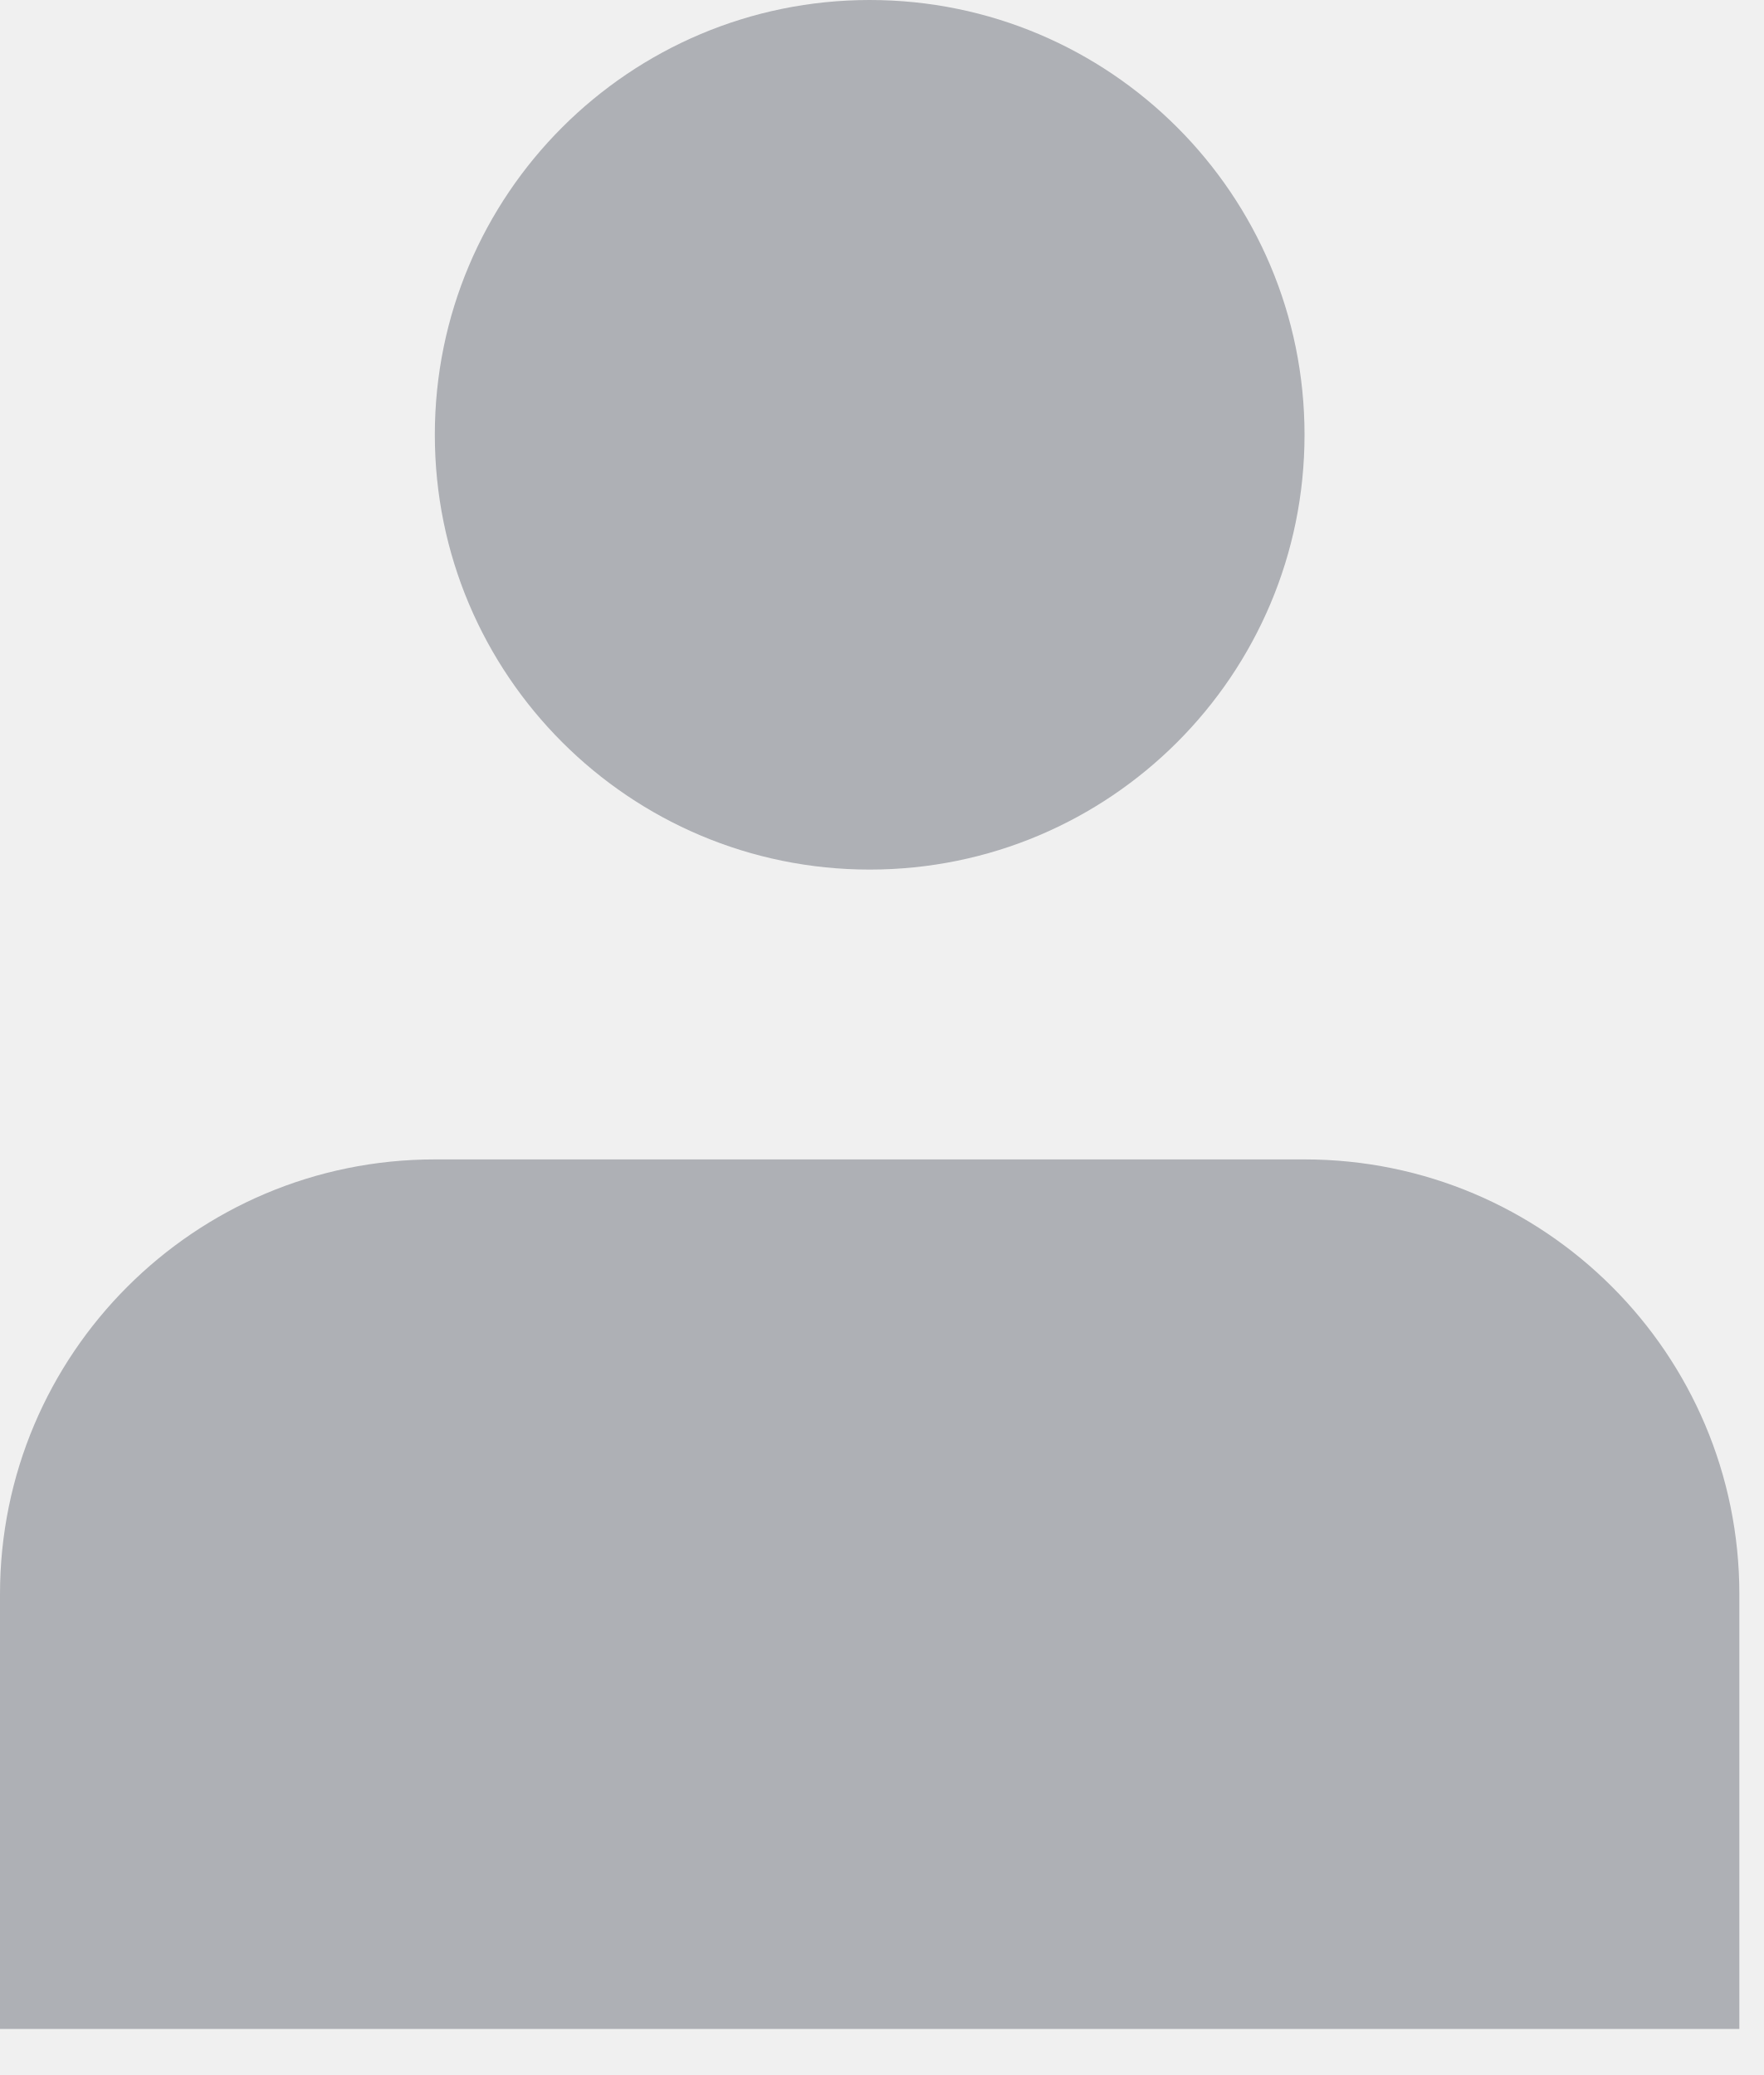
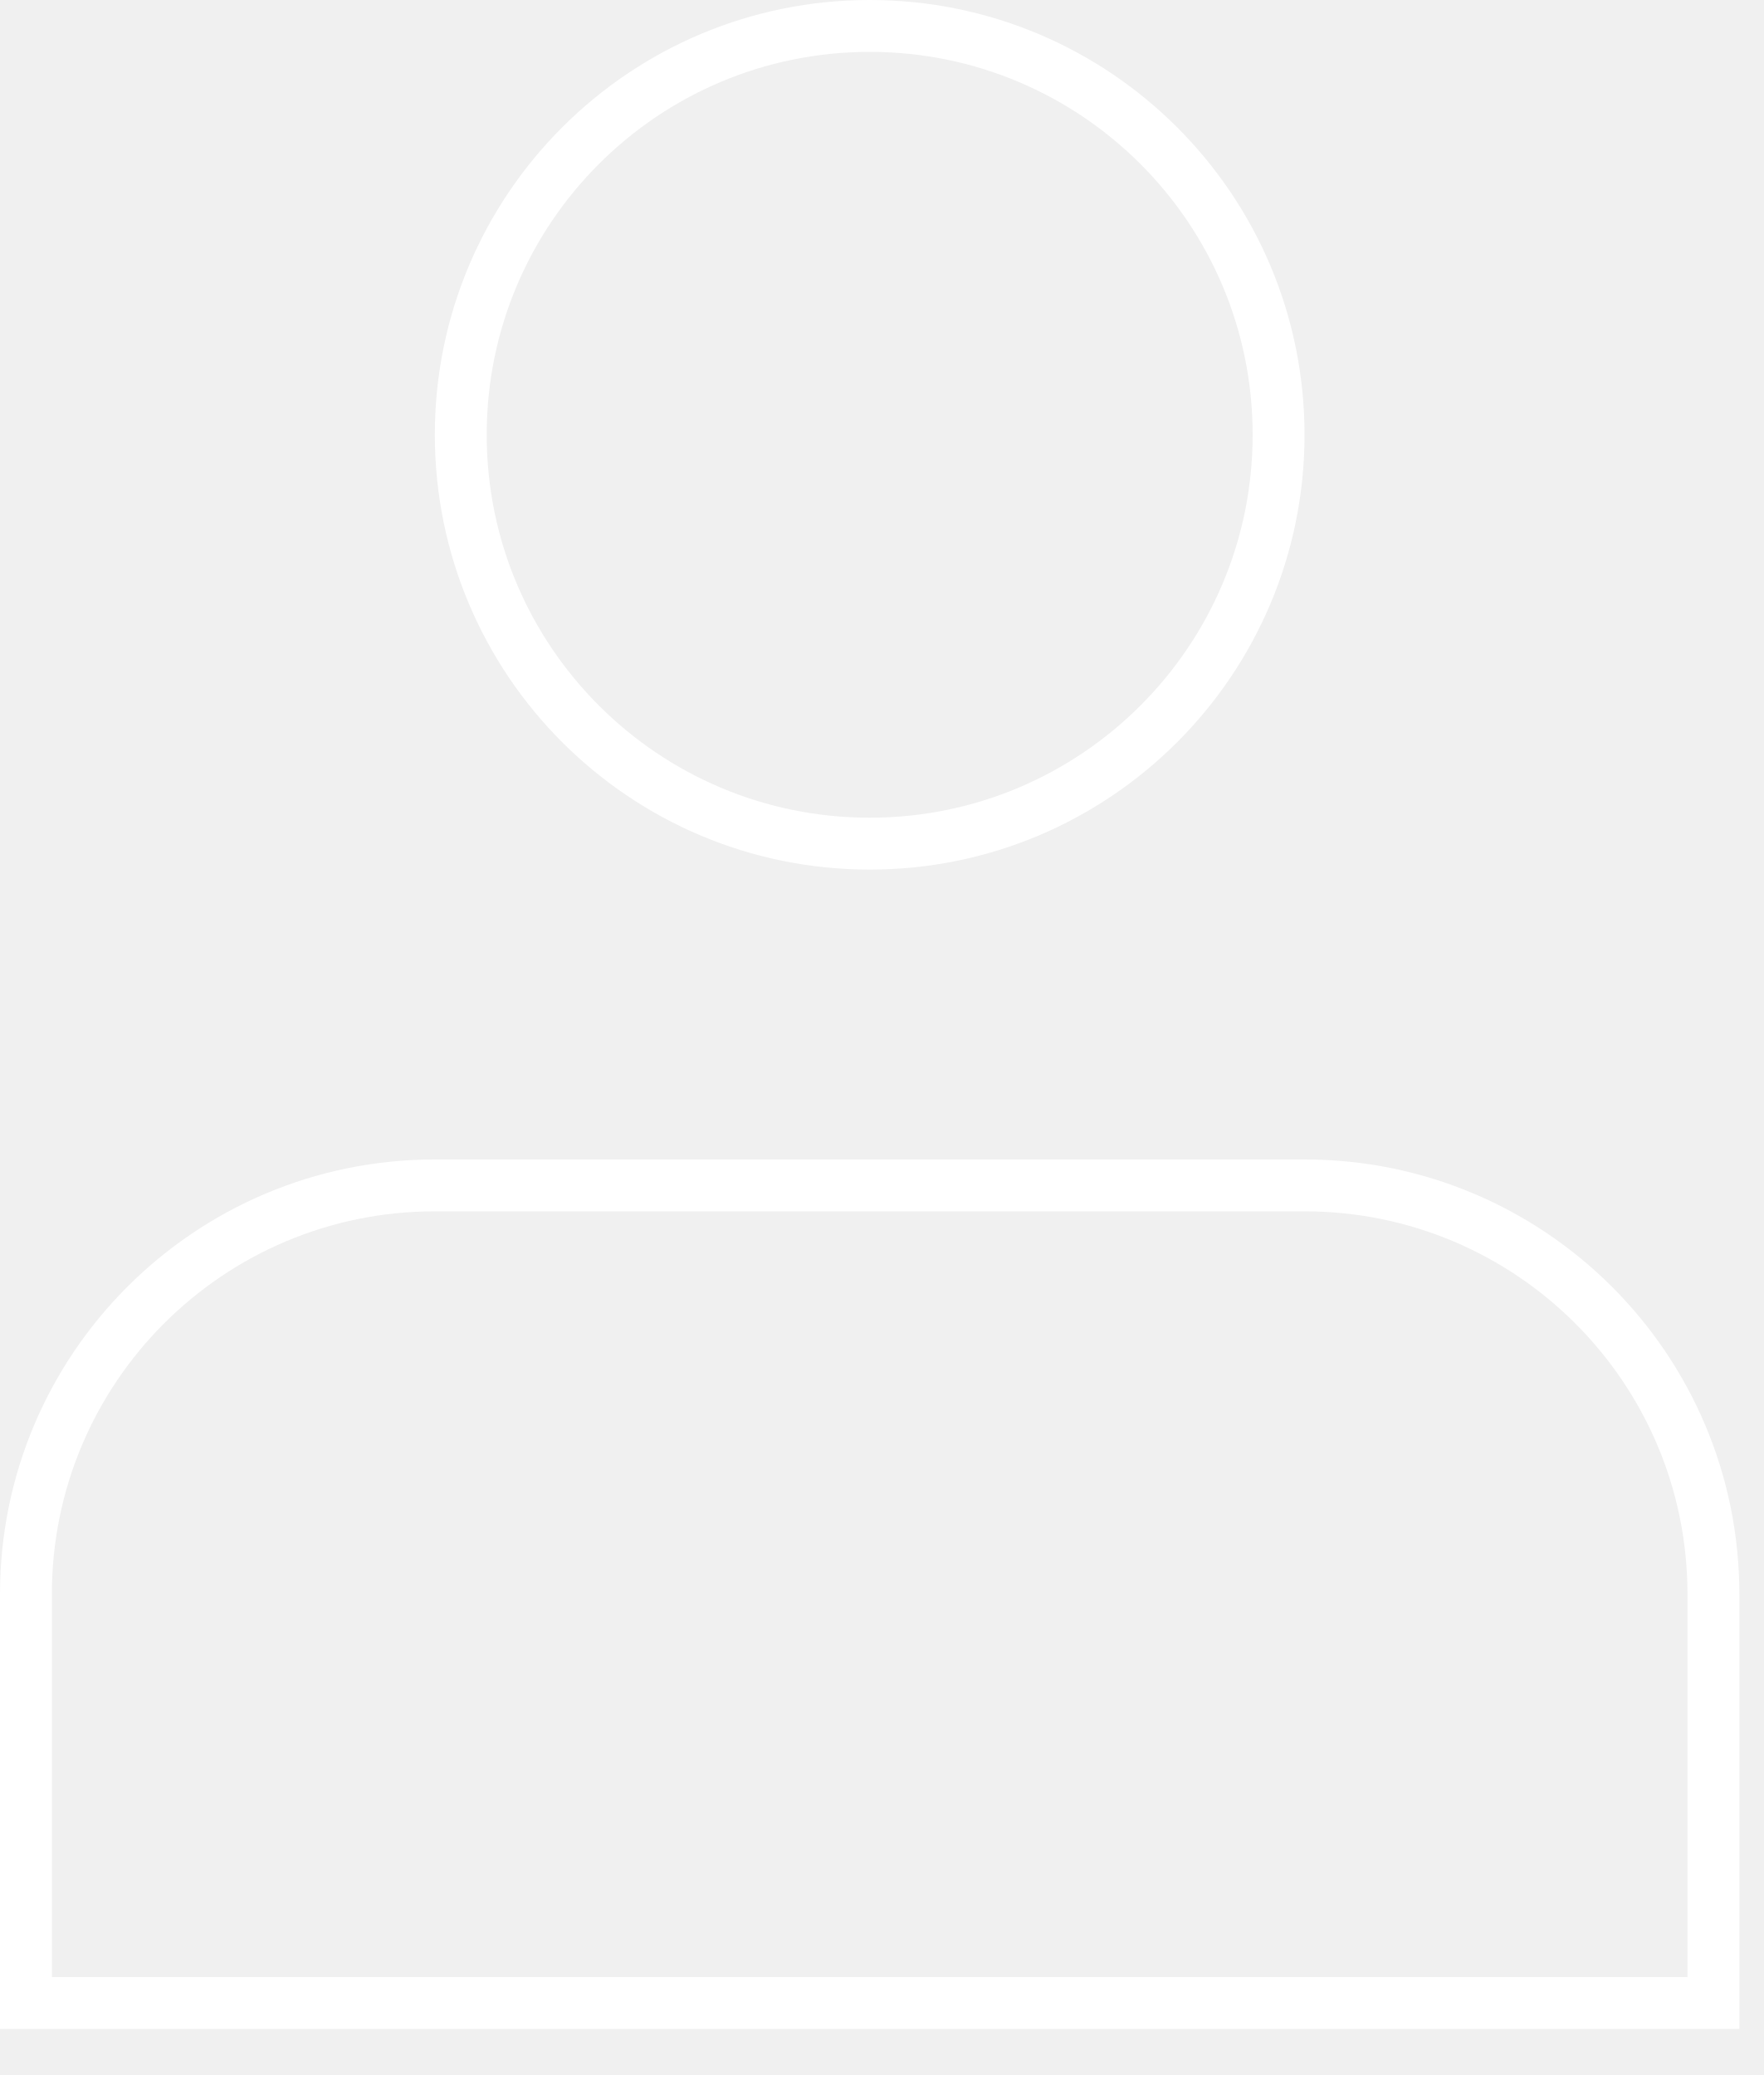
<svg xmlns="http://www.w3.org/2000/svg" width="34" height="40" viewBox="0 0 34 40" fill="none">
-   <path d="M16.763 16.763C21.392 16.763 25.144 13.01 25.144 8.381C25.144 3.752 21.392 0 16.763 0C12.134 0 8.381 3.752 8.381 8.381C8.381 13.01 12.134 16.763 16.763 16.763Z" fill="#AEB0B5" />
-   <path d="M33.525 30.731C33.525 26.102 29.773 22.35 25.144 22.35H8.381C3.752 22.35 0 26.102 0 30.731V39.113H33.525V30.731Z" fill="#AEB0B5" />
+   <path d="M8.381 22.851H25.144C29.496 22.851 33.025 26.379 33.025 30.731V38.612H0.5V30.731C0.5 26.379 4.028 22.851 8.381 22.851ZM16.763 0.5C21.115 0.5 24.643 4.028 24.644 8.381C24.644 12.733 21.115 16.263 16.763 16.263C12.41 16.263 8.881 12.734 8.881 8.381C8.881 4.028 12.41 0.5 16.763 0.5Z" stroke="white" />
</svg>
